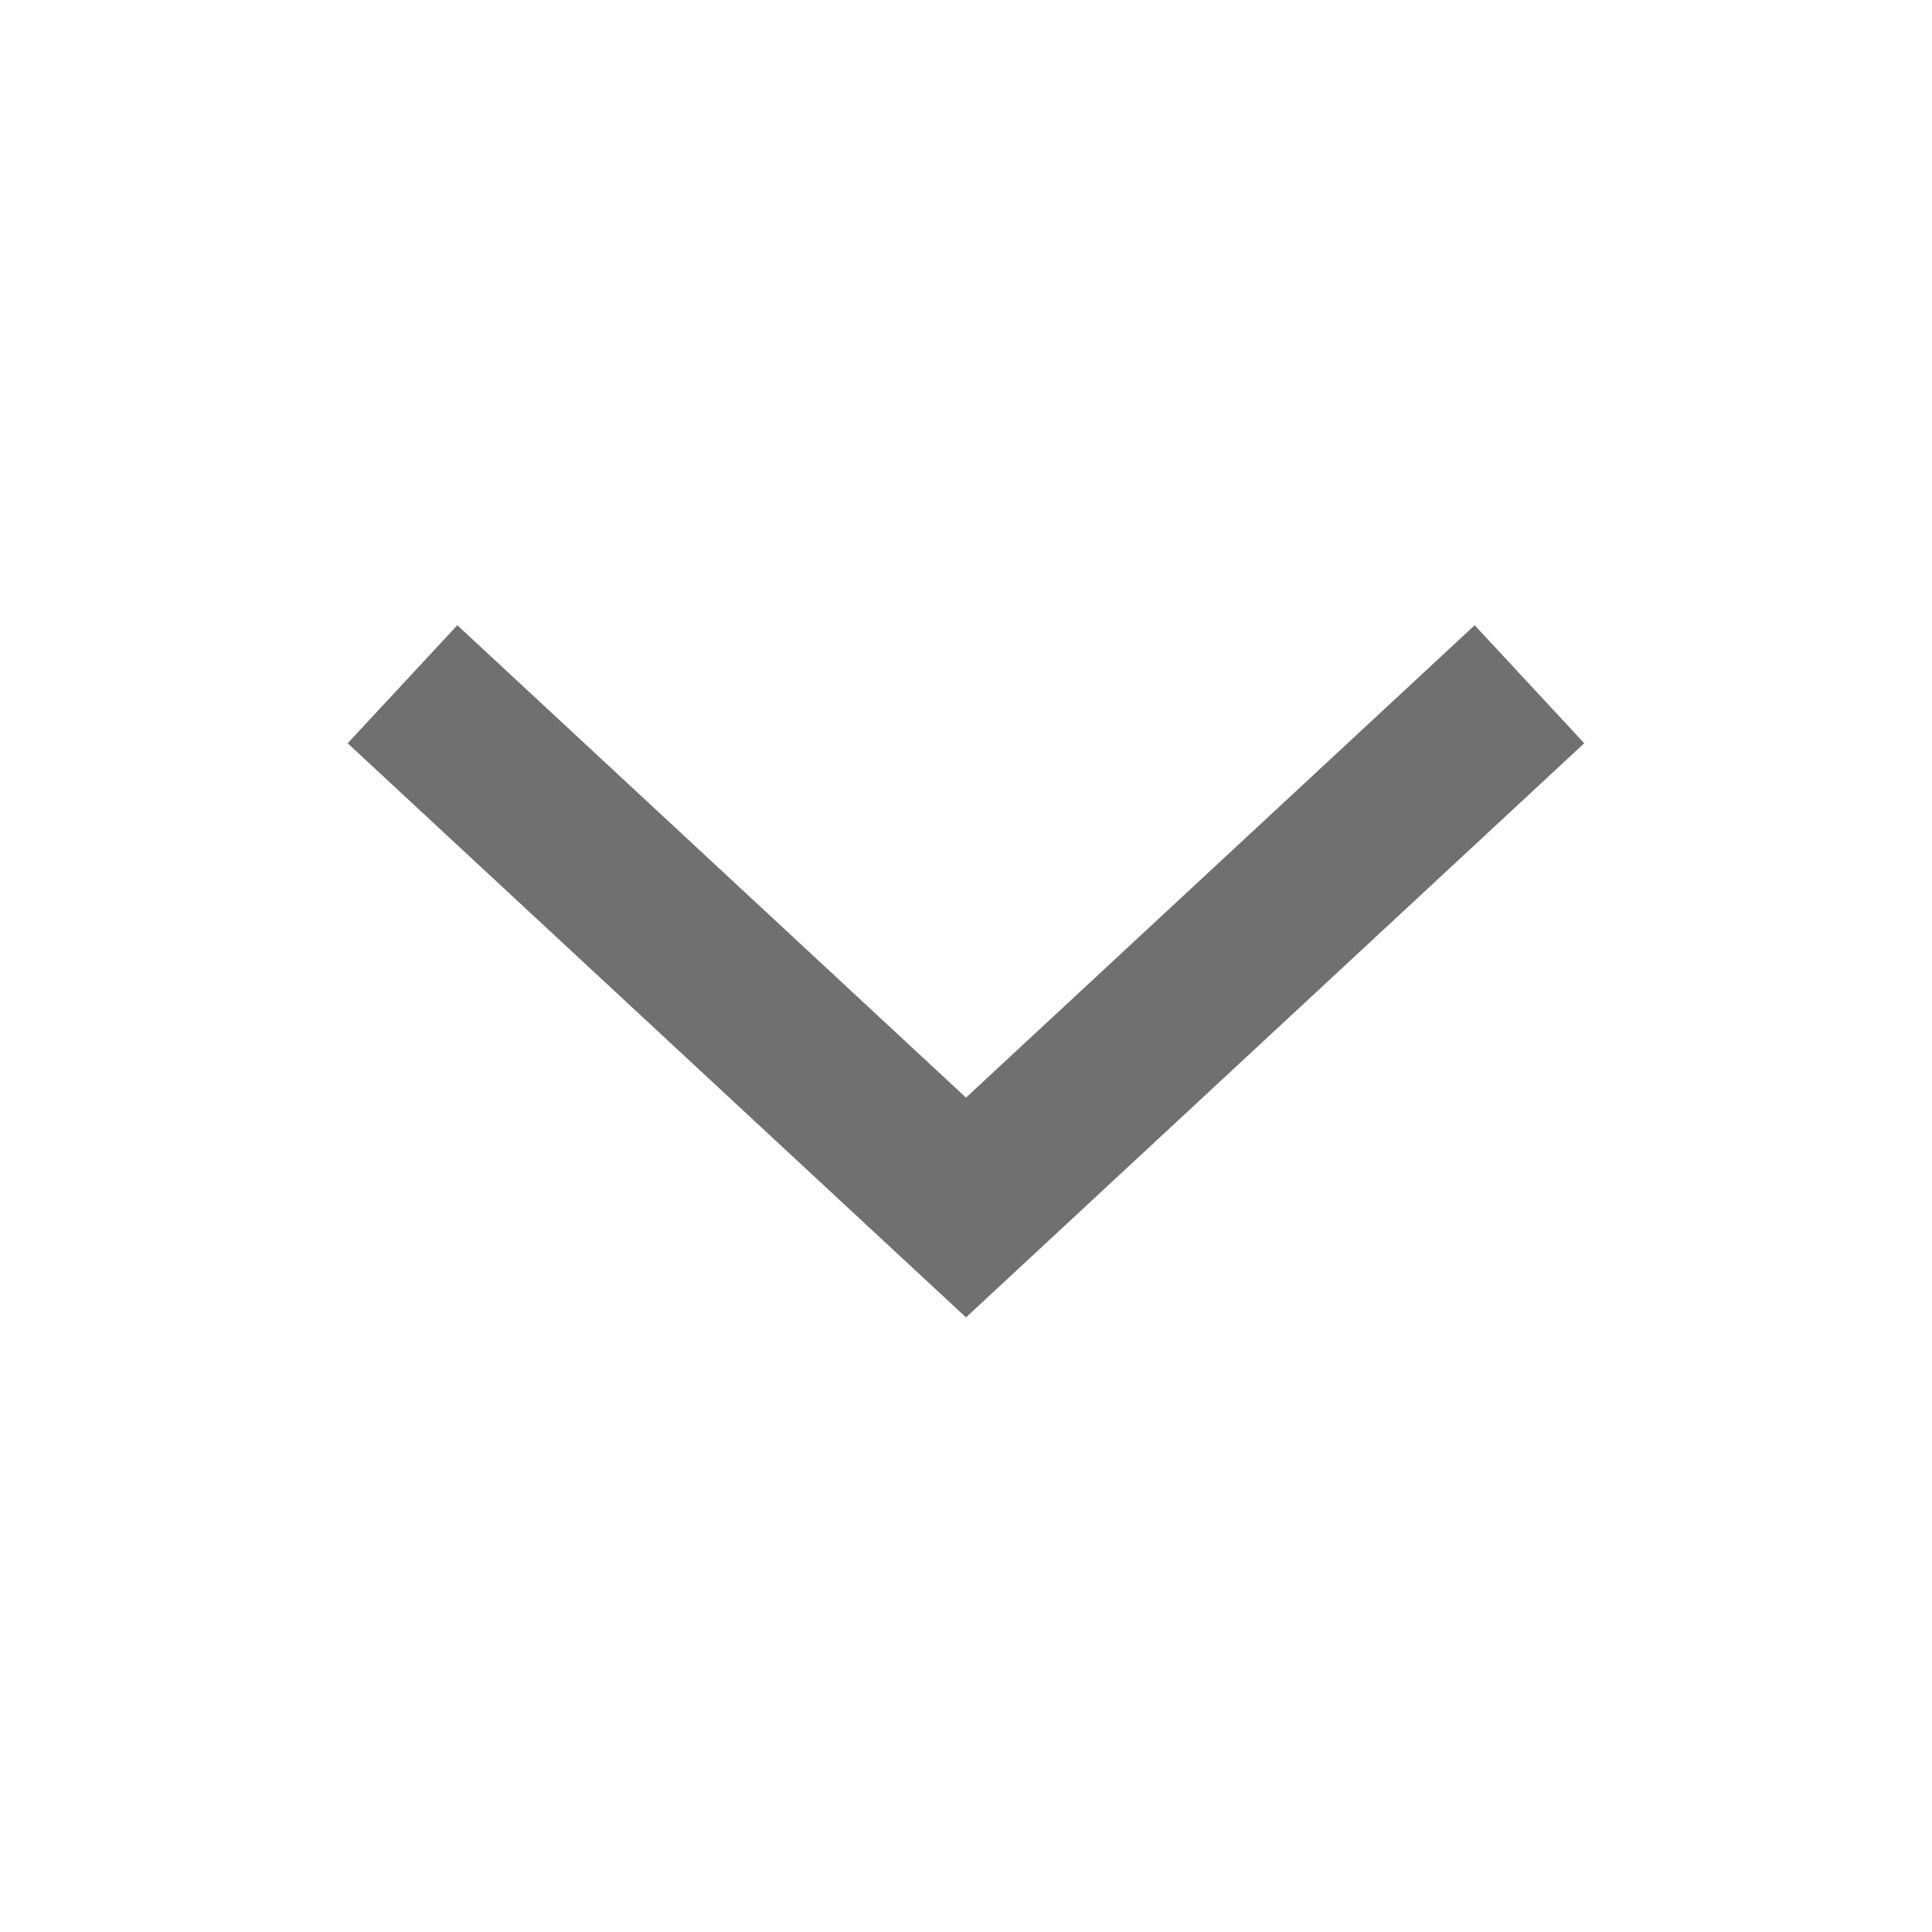
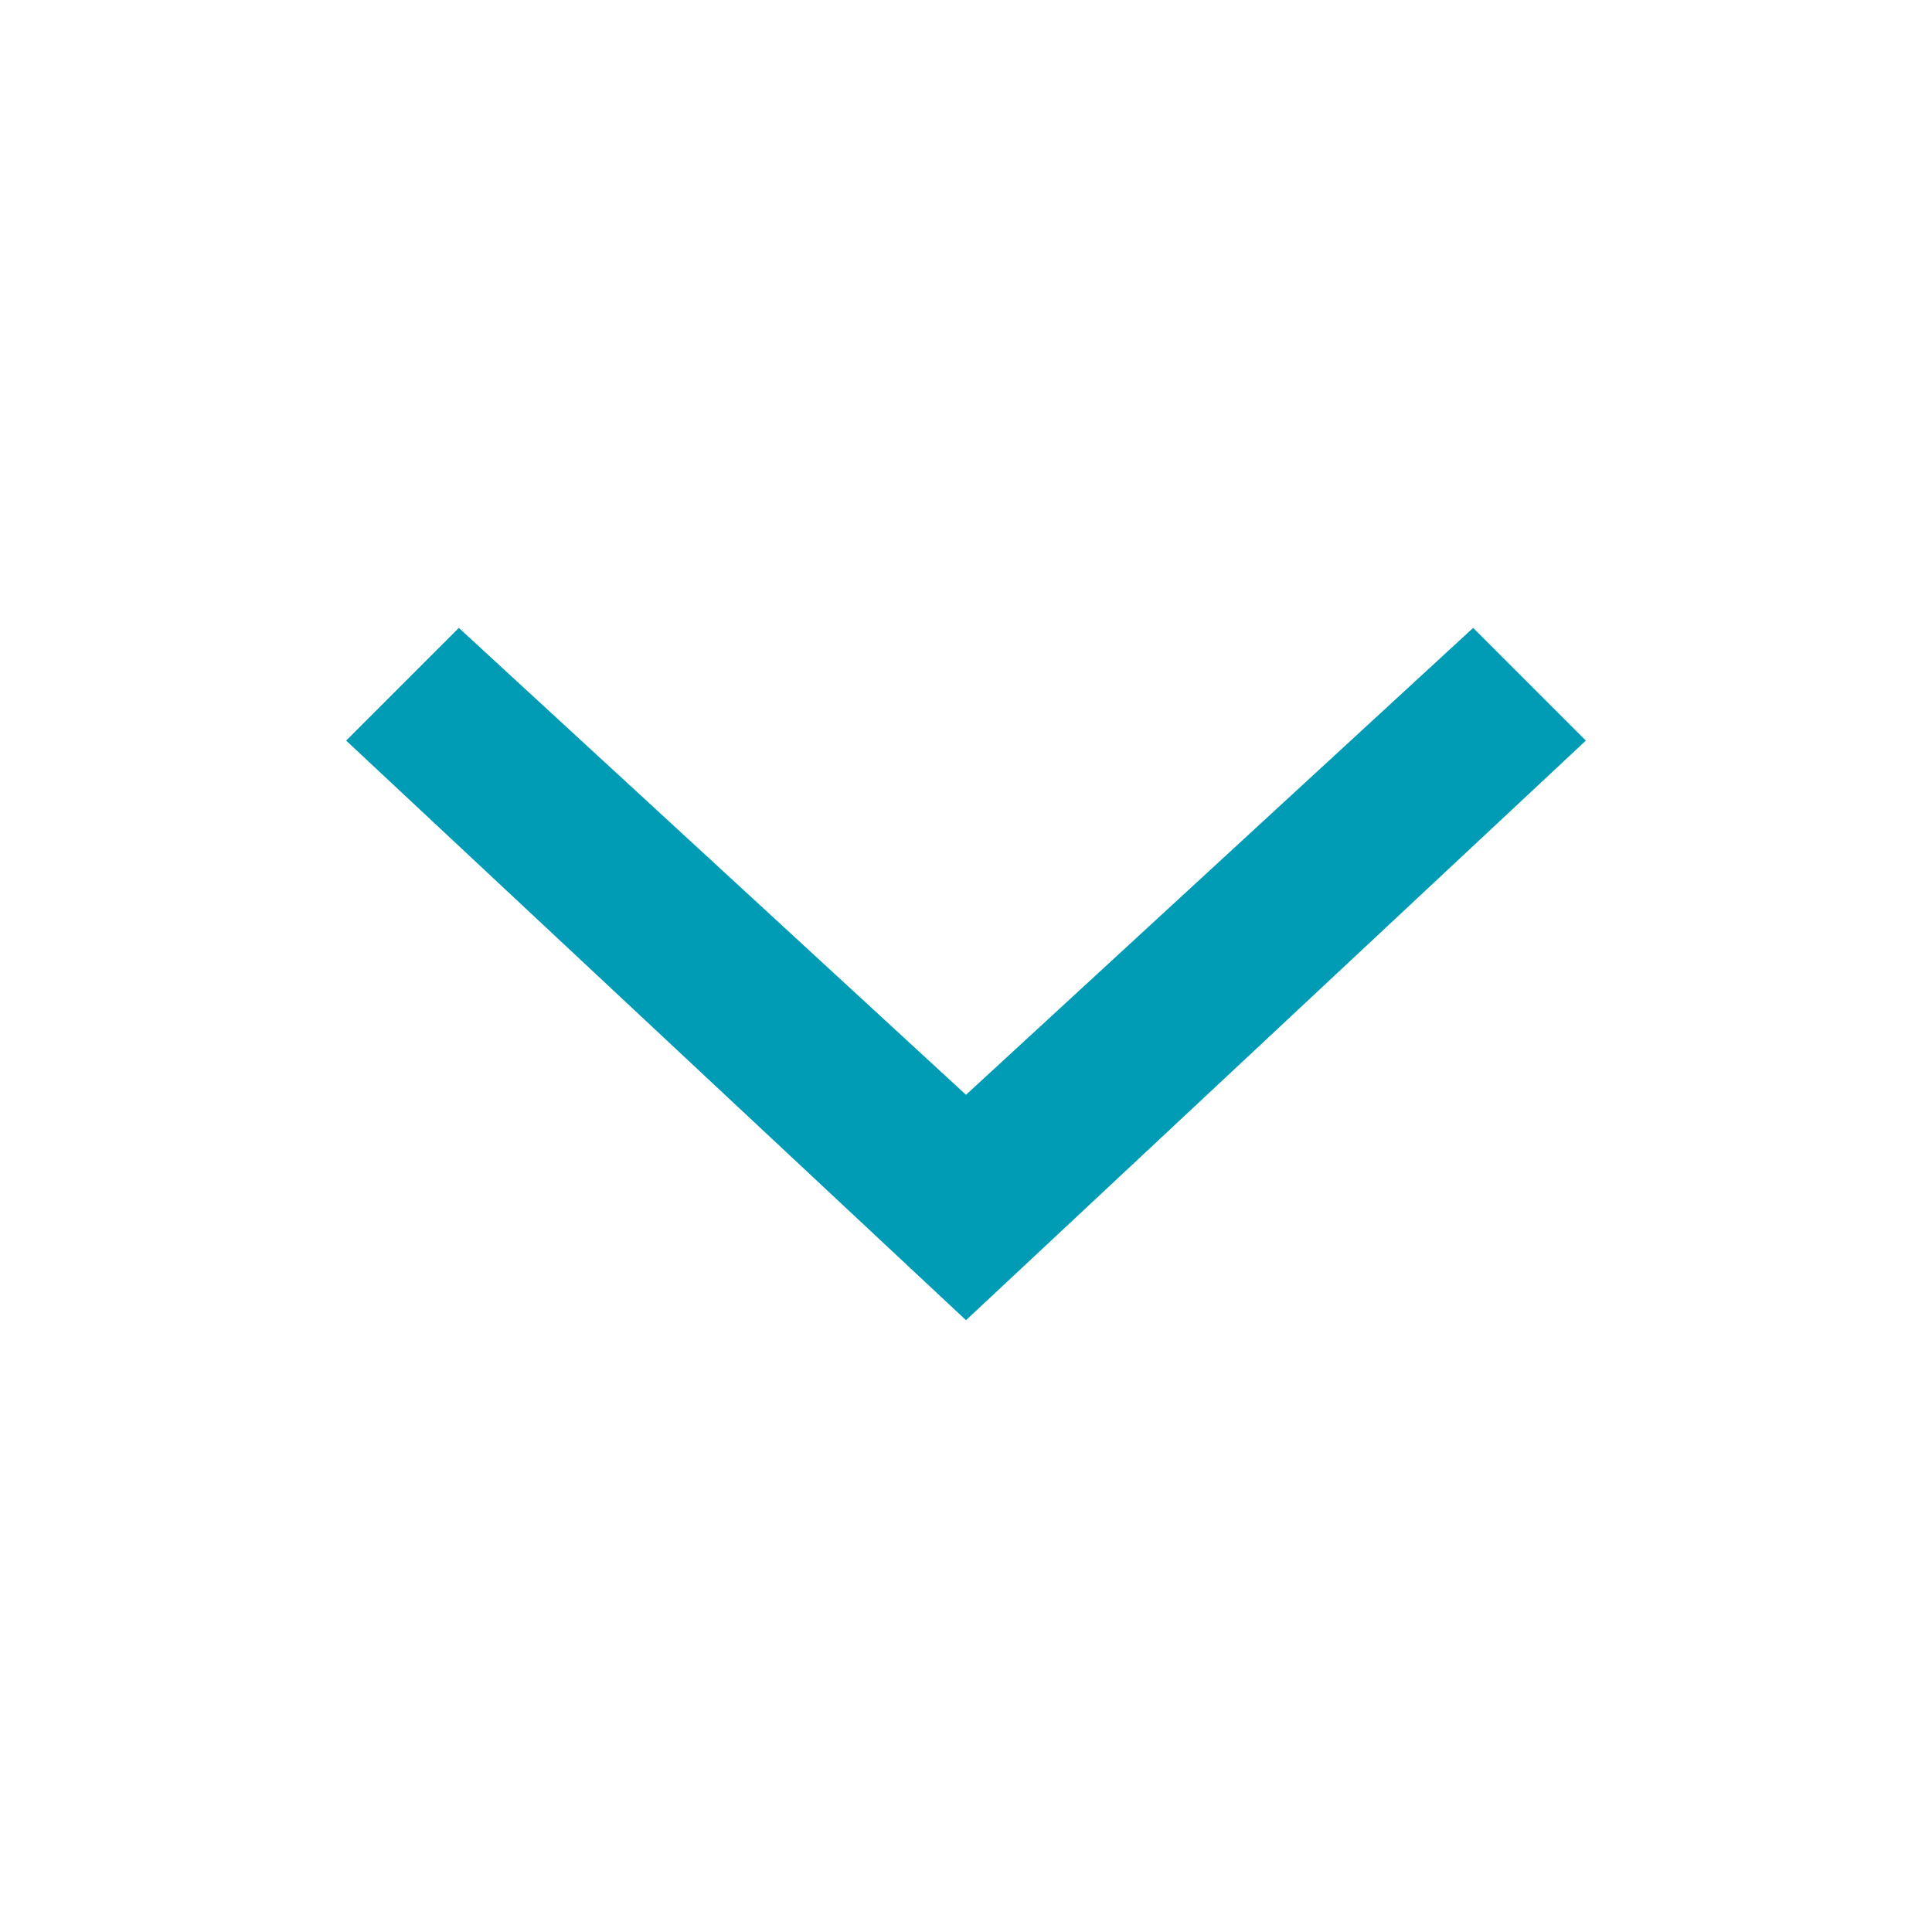
- <svg xmlns="http://www.w3.org/2000/svg" width="24px" height="24px" viewBox="0 0 24 24" version="1.1">
-   <g id="ic-arrow-down" stroke="none" stroke-width="1" fill="none" fill-rule="evenodd">
+ <svg xmlns="http://www.w3.org/2000/svg" version="1.1" id="Layer_1" x="0px" y="0px" viewBox="0 0 24 24" style="enable-background:new 0 0 24 24;" xml:space="preserve">
+   <style type="text/css">
+ 	.st0{fill:#009CB6;}
+ 	.st1{fill:none;}
+ </style>
+   <g id="ic-arrow-down">
    <g id="ic-arrow-drop-down">
-       <g id="Group_8822" transform="translate(4, 7)" fill="#707070">
-         <polygon id="Path_18879" points="8 9.365 0.319 2.233 1.681 0.767 8 6.635 14.319 0.767 15.68 2.233" />
+       <g id="Group_8822" transform="translate(4, 7)">
+         <polygon id="Path_18879" class="st0" points="8,9.4 0.3,2.2 1.7,0.8 8,6.6 14.3,0.8 15.7,2.2    " />
      </g>
-       <polygon id="Rectangle_4407" points="0 0 24 0 24 24 0 24" />
+       <polygon id="Rectangle_4407" class="st1" points="0,0 24,0 24,24 0,24   " />
    </g>
  </g>
</svg>
